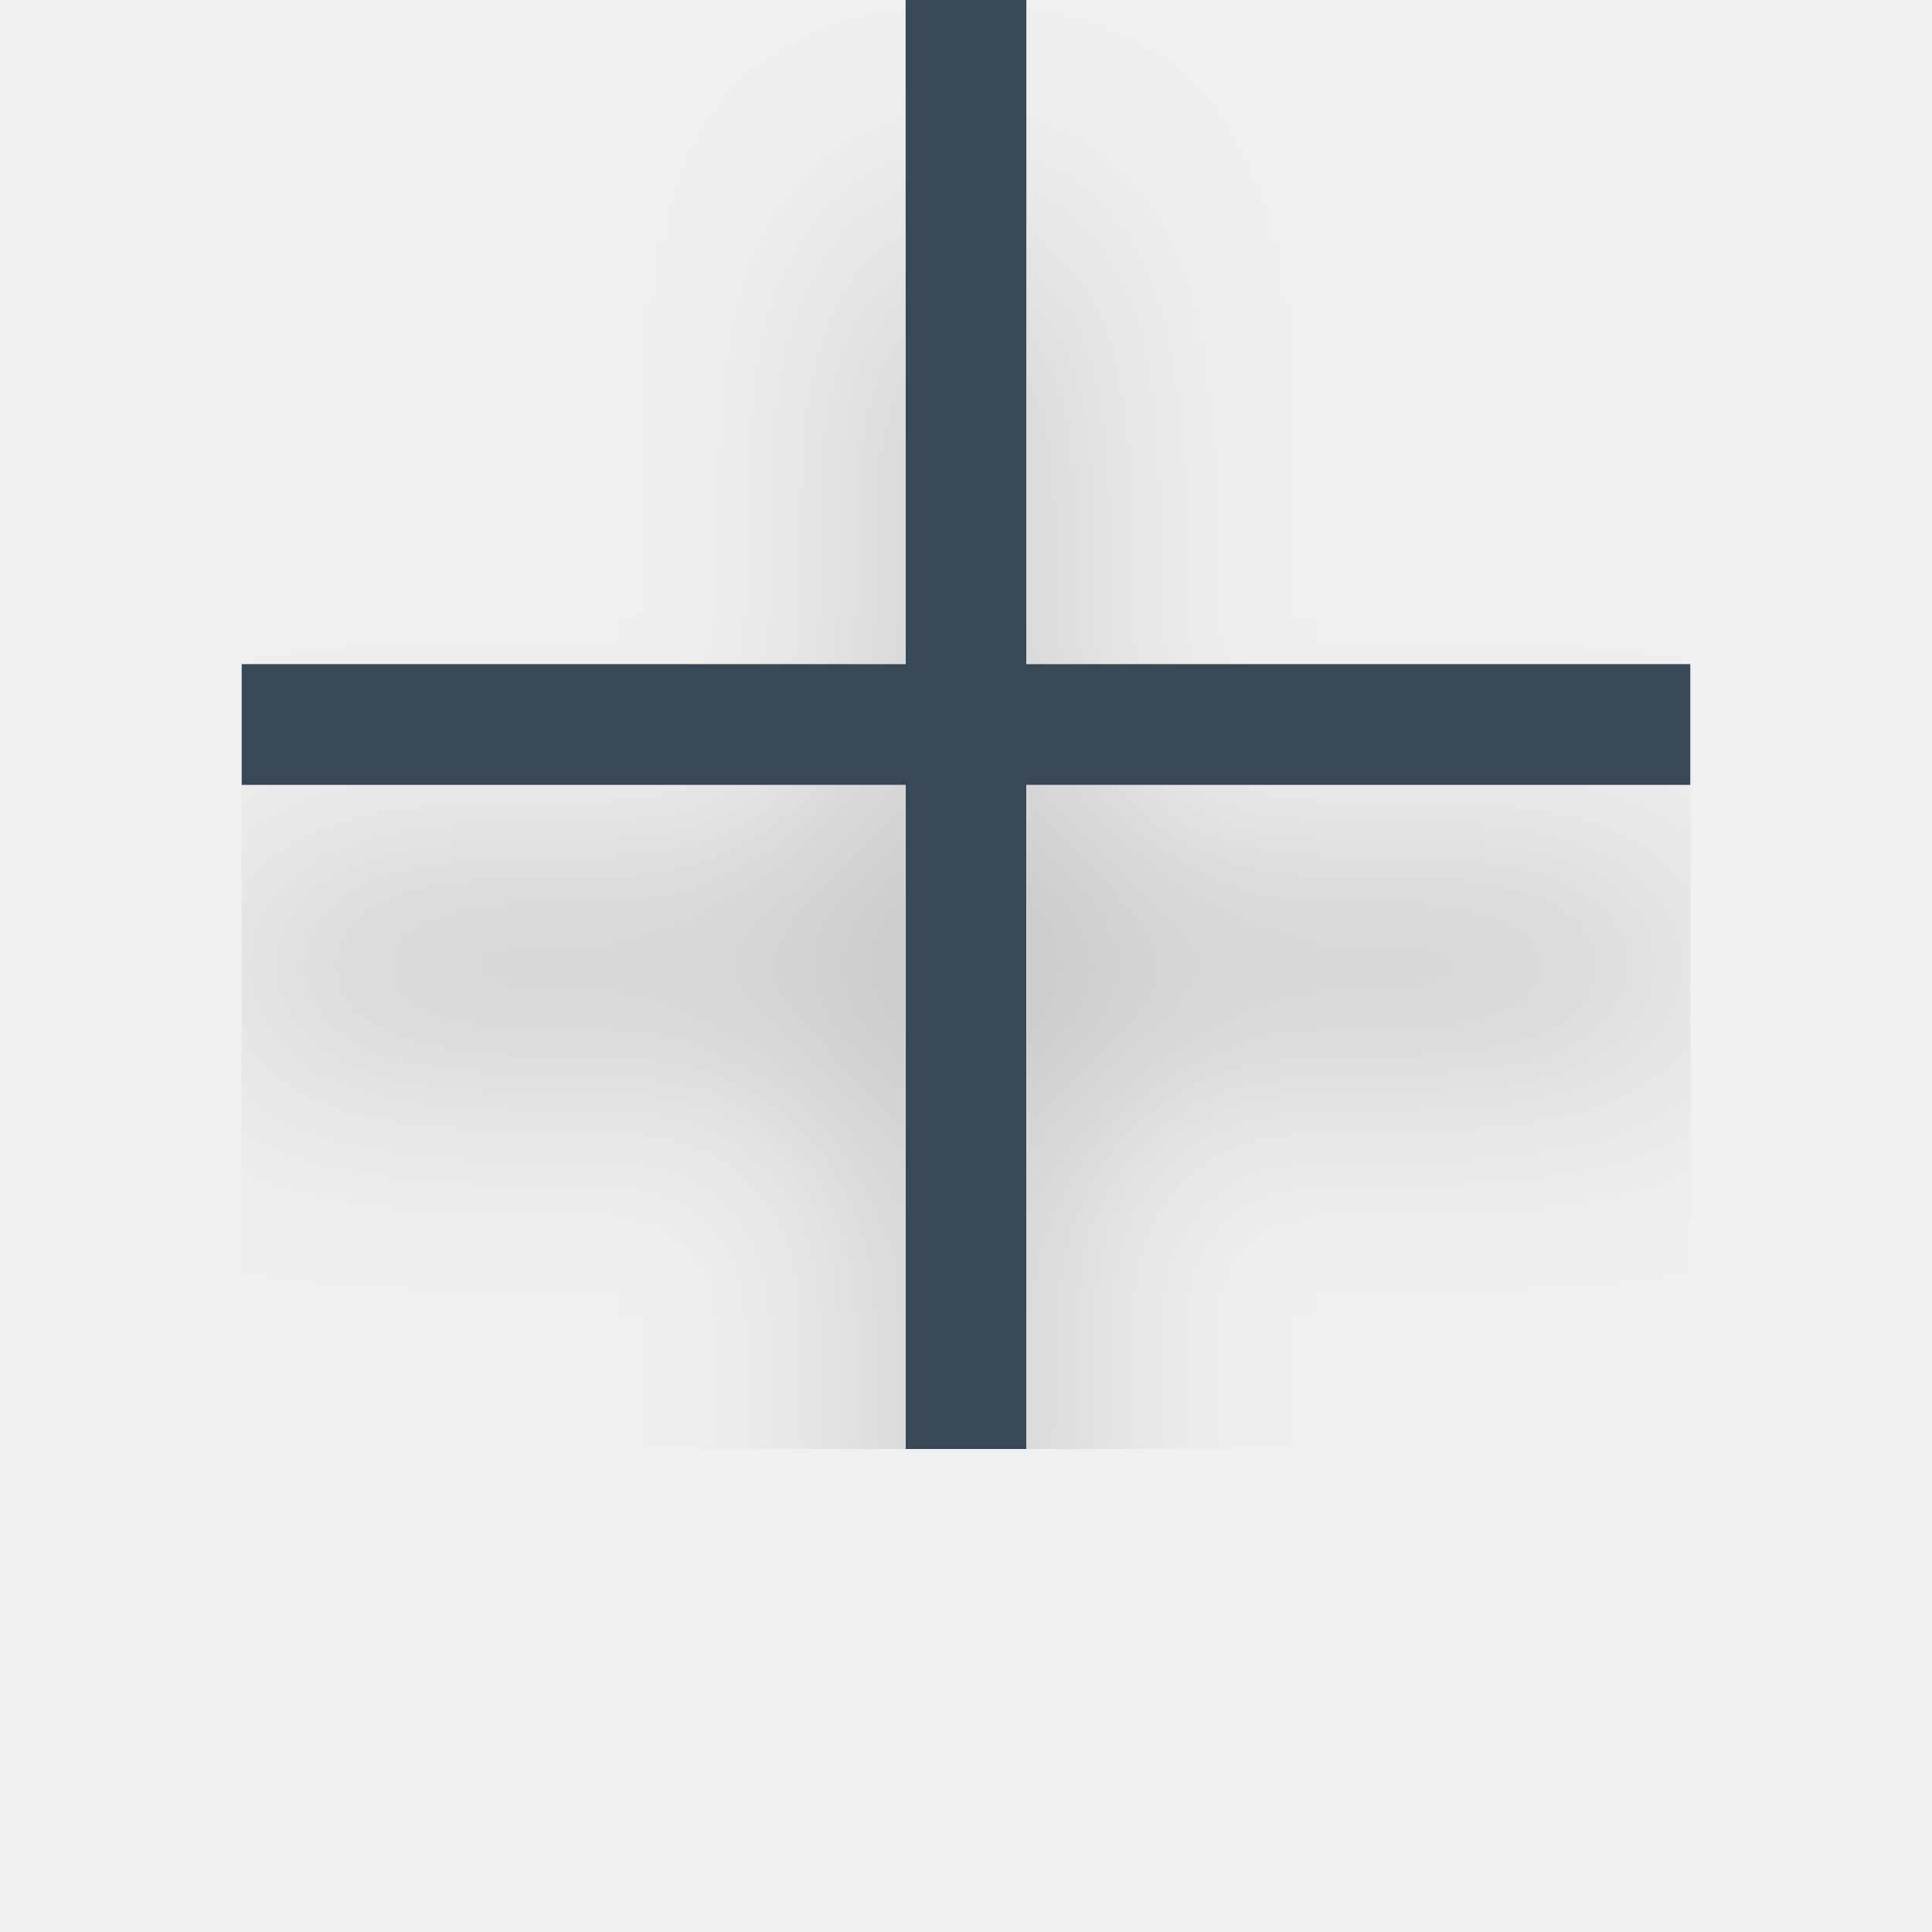
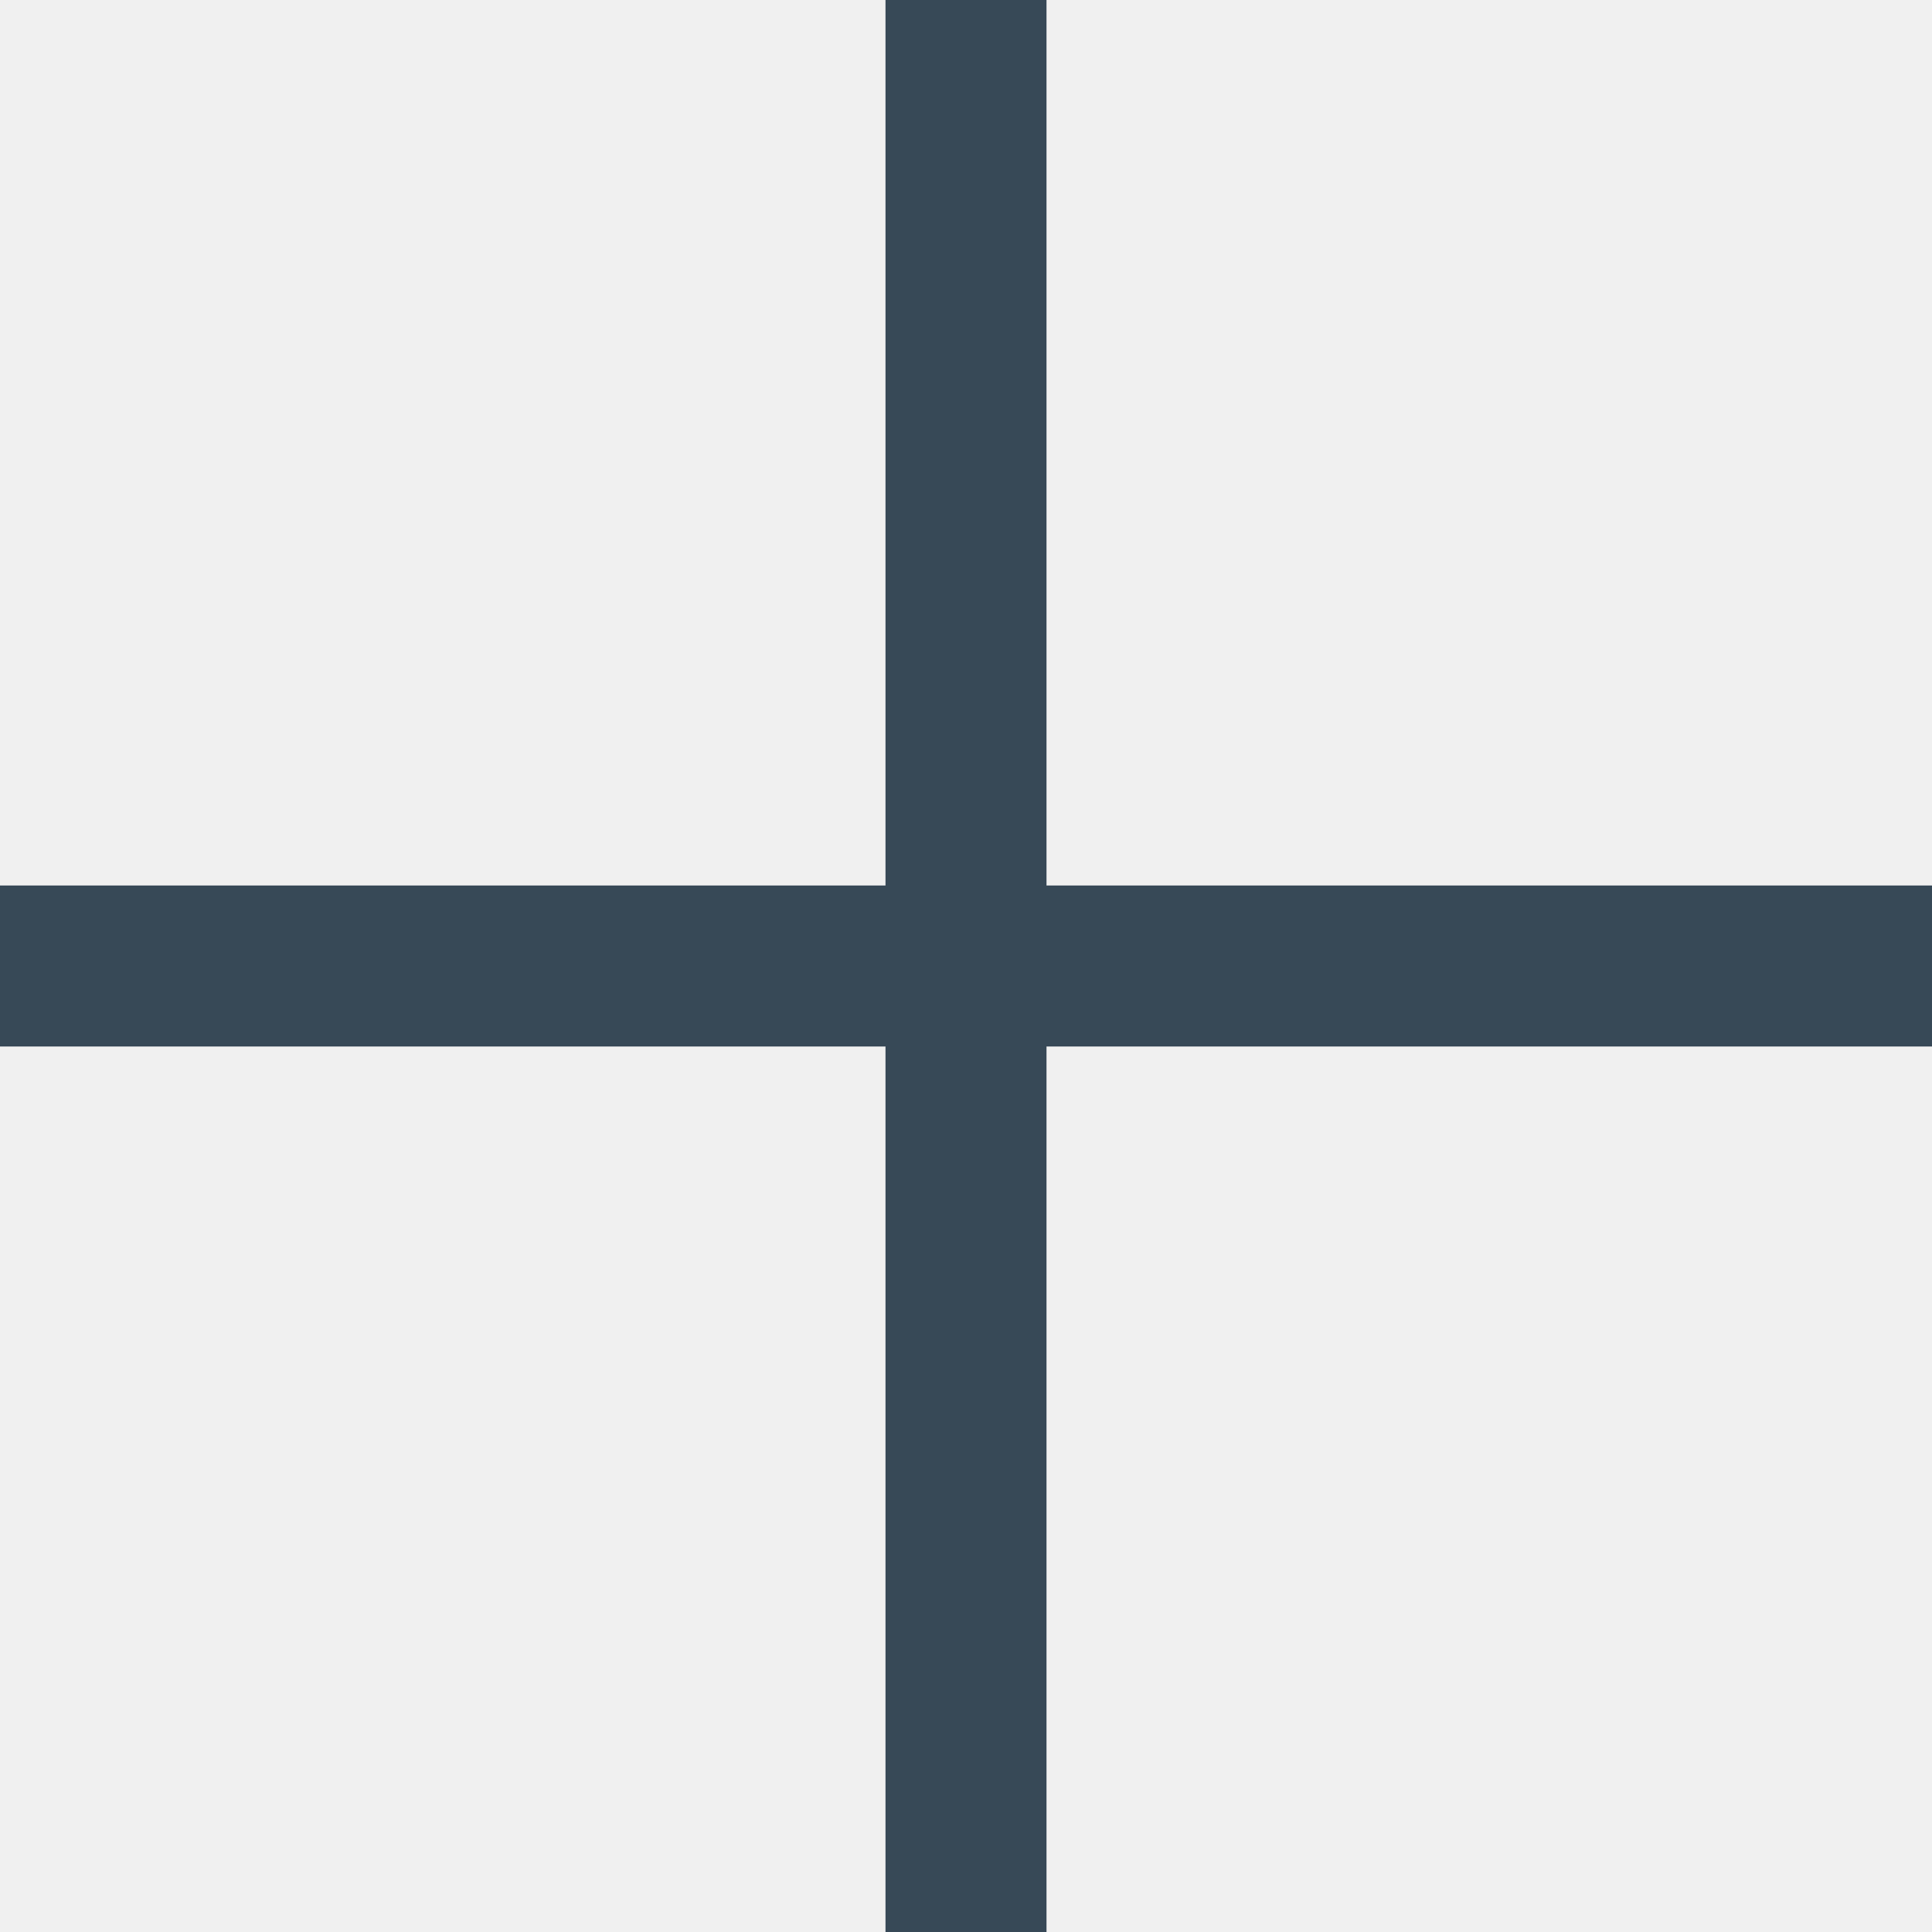
- <svg xmlns="http://www.w3.org/2000/svg" width="32" height="32" viewBox="0 0 32 32" fill="none">
-   <g clip-path="url(#clip0_403_3396)" filter="url(#filter0_d_403_3396)">
-     <path d="M28 11H17V0H15V11H4V13H15V24H17V13H28V11Z" fill="#374957" />
+ <svg xmlns="http://www.w3.org/2000/svg" width="24" height="24" viewBox="0 0 24 24" fill="none">
+   <g clip-path="url(#clip0_403_3396)">
+     <path d="M24 11H13V0H11V11H0V13H11V24H13V13H24V11Z" fill="#374957" />
  </g>
  <defs>
-     <filter id="filter0_d_403_3396" x="0" y="0" width="32" height="32" filterUnits="userSpaceOnUse" color-interpolation-filters="sRGB">
-       <feFlood flood-opacity="0" result="BackgroundImageFix" />
-       <feColorMatrix in="SourceAlpha" type="matrix" values="0 0 0 0 0 0 0 0 0 0 0 0 0 0 0 0 0 0 127 0" result="hardAlpha" />
-       <feOffset dy="4" />
-       <feGaussianBlur stdDeviation="2" />
-       <feComposite in2="hardAlpha" operator="out" />
-       <feColorMatrix type="matrix" values="0 0 0 0 0 0 0 0 0 0 0 0 0 0 0 0 0 0 0.25 0" />
-       <feBlend mode="normal" in2="BackgroundImageFix" result="effect1_dropShadow_403_3396" />
-       <feBlend mode="normal" in="SourceGraphic" in2="effect1_dropShadow_403_3396" result="shape" />
-     </filter>
    <clipPath id="clip0_403_3396">
-       <rect width="24" height="24" fill="white" transform="translate(4)" />
+       <rect width="24" height="24" fill="white" />
    </clipPath>
  </defs>
</svg>
